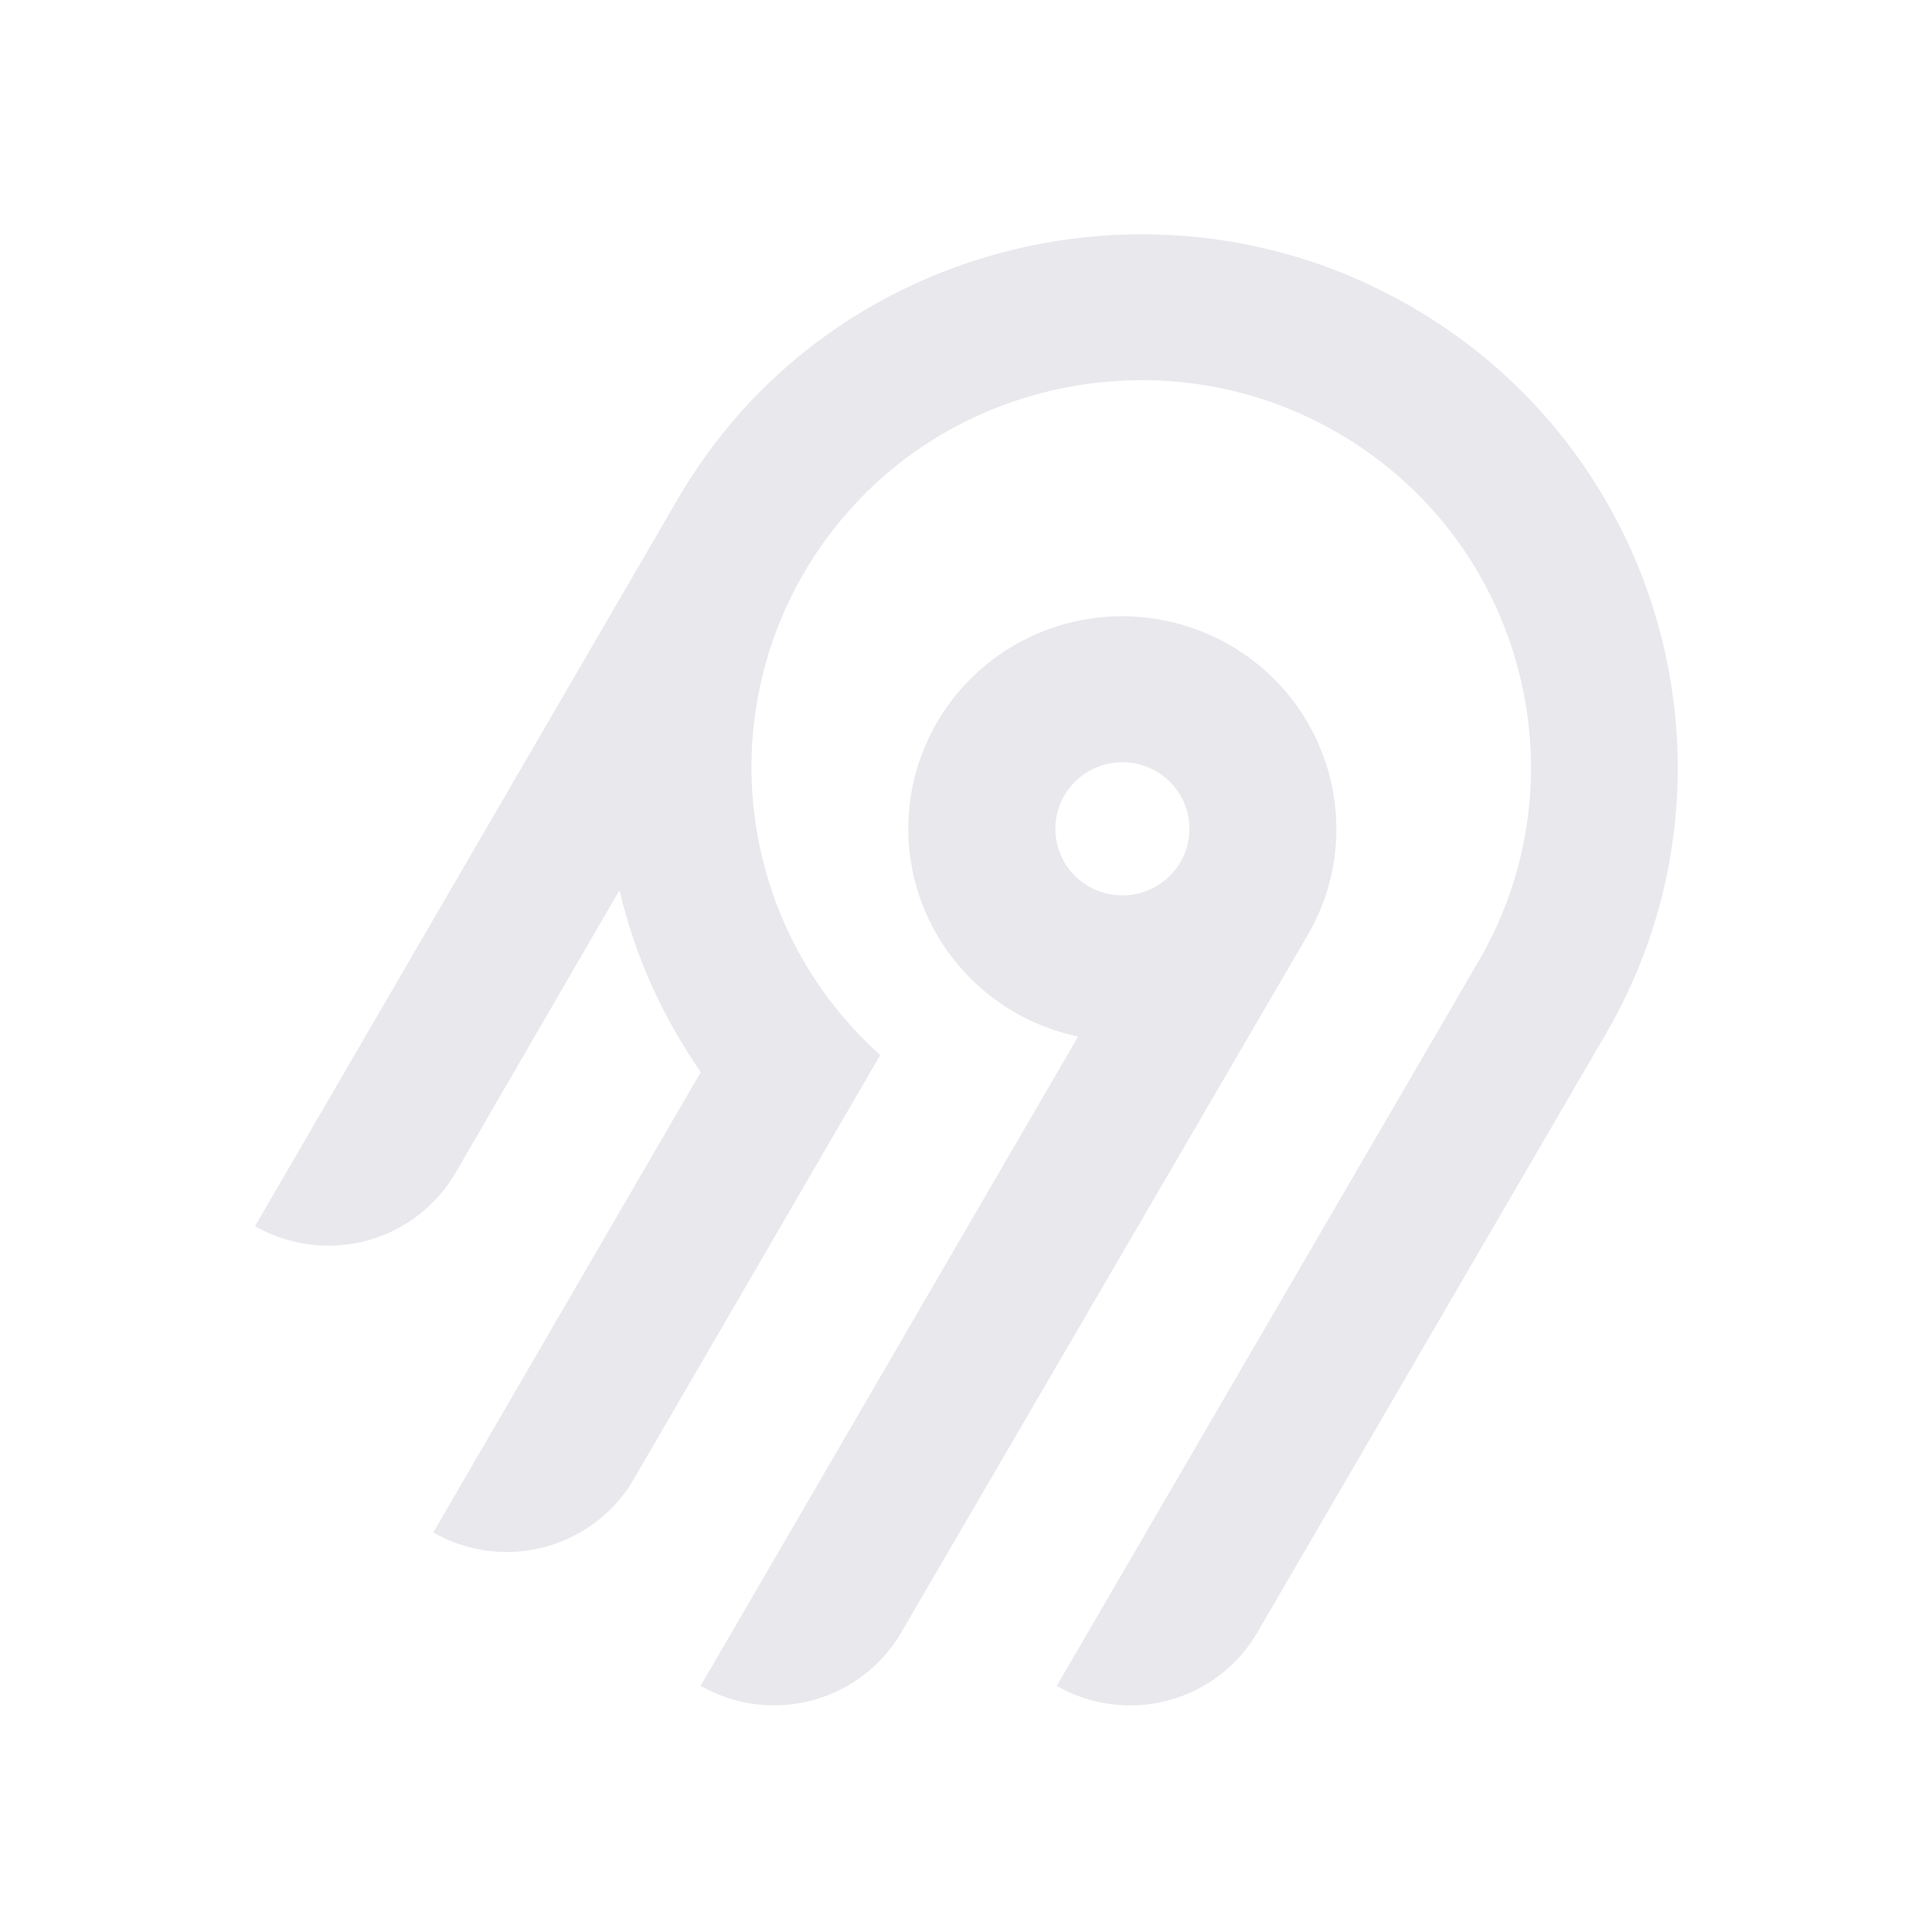
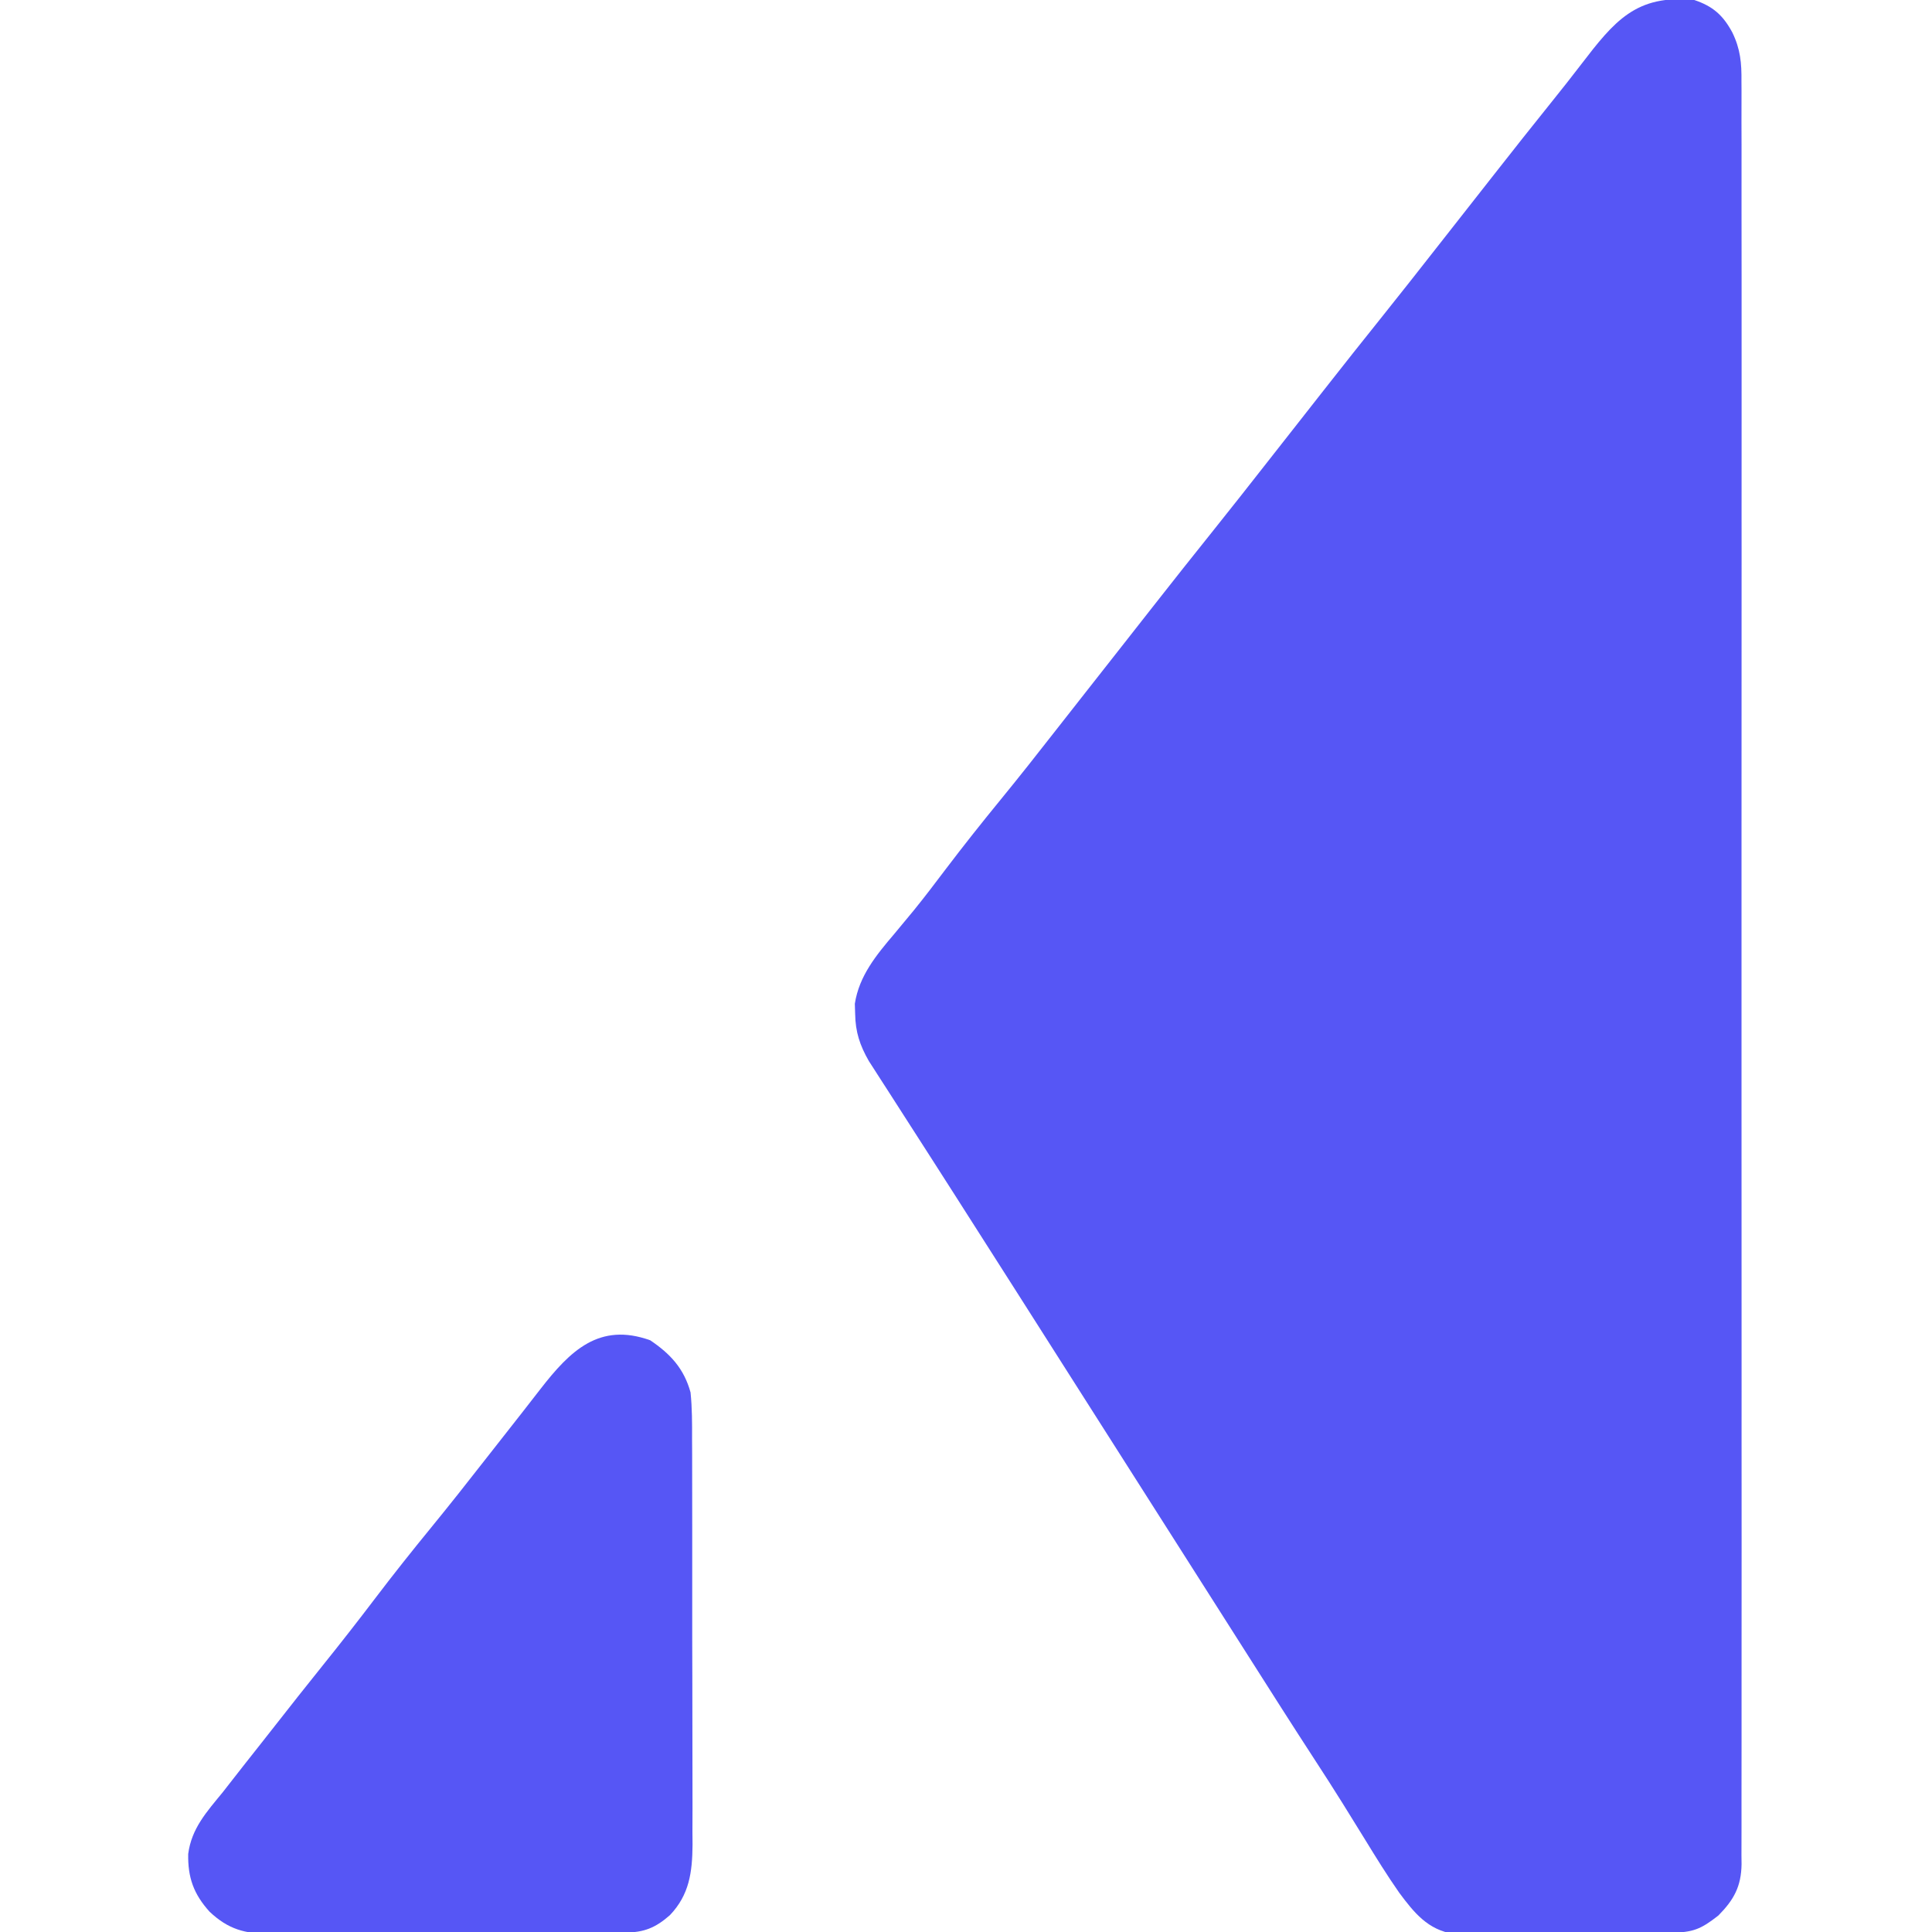
- <svg xmlns="http://www.w3.org/2000/svg" width="250" height="250" fill="none">
-   <path fill="#e8e8ed" fill-rule="evenodd" d="M95.775 53.416c20.364-22.88 54.087-29.592 81.811-16.385 36.836 17.549 50.274 62.252 30.219 96.734l-45.115 77.487a18.994 18.994 0 0 1-11.536 8.784 19.12 19.12 0 0 1-14.412-1.878l54.62-93.829c14.55-25.027 4.818-57.467-21.888-70.24-20.038-9.583-44.533-4.795-59.336 11.685a50.008 50.008 0 0 0-12.902 32.877 49.989 49.989 0 0 0 16.664 37.87l-31.887 54.875a18.917 18.917 0 0 1-4.885 5.534 19.041 19.041 0 0 1-6.647 3.255 19.13 19.13 0 0 1-7.395.482 19.087 19.087 0 0 1-7.018-2.365l34.617-59.575a68.424 68.424 0 0 1-10.524-23.544l-21.213 36.579a18.994 18.994 0 0 1-11.535 8.784A19.123 19.123 0 0 1 33 158.668l54.856-94.356a70.296 70.296 0 0 1 7.919-10.896Zm63.314 30.034c13.211 7.577 17.774 24.427 10.13 37.54l-52.603 90.251a18.997 18.997 0 0 1-11.536 8.784 19.122 19.122 0 0 1-14.412-1.878l48.843-84.024a27.778 27.778 0 0 1-10.825-4.847 27.545 27.545 0 0 1-7.783-8.907 27.344 27.344 0 0 1-3.307-11.326 27.293 27.293 0 0 1 1.776-11.66 27.454 27.454 0 0 1 6.533-9.846 27.703 27.703 0 0 1 10.087-6.222 27.858 27.858 0 0 1 23.097 2.135Zm-19.134 16.961a8.645 8.645 0 0 0-2.232 2.529h-.003a8.565 8.565 0 0 0 .632 9.556 8.68 8.68 0 0 0 4.097 2.915 8.738 8.738 0 0 0 5.036.163 8.692 8.692 0 0 0 4.279-2.642 8.59 8.59 0 0 0 2.079-4.558 8.563 8.563 0 0 0-.821-4.938 8.645 8.645 0 0 0-3.444-3.652 8.72 8.72 0 0 0-6.586-.86 8.7 8.7 0 0 0-3.037 1.487Z" clip-rule="evenodd" />
+ <svg xmlns="http://www.w3.org/2000/svg" version="1.1" width="512" height="512">
+   <path d="M0 0 C4.946 1.656 7.62 4.034 10.074 8.581 C12.233 13.008 12.563 16.705 12.503 21.573 C12.509 22.403 12.515 23.233 12.521 24.087 C12.536 26.862 12.522 29.636 12.508 32.41 C12.513 34.421 12.519 36.433 12.527 38.444 C12.544 43.967 12.535 49.49 12.523 55.013 C12.514 60.971 12.528 66.929 12.539 72.886 C12.556 83.881 12.554 94.876 12.543 105.87 C12.533 116.026 12.53 126.182 12.535 136.338 C12.536 137.012 12.536 137.685 12.536 138.38 C12.537 141.115 12.539 143.849 12.54 146.584 C12.552 172.236 12.541 197.888 12.52 223.54 C12.501 246.332 12.502 269.125 12.521 291.918 C12.543 317.526 12.551 343.134 12.539 368.742 C12.538 371.471 12.537 374.2 12.535 376.93 C12.535 377.602 12.535 378.274 12.534 378.966 C12.53 389.117 12.535 399.268 12.545 409.42 C12.557 420.96 12.553 432.5 12.532 444.04 C12.522 449.93 12.517 455.82 12.531 461.711 C12.543 467.099 12.536 472.487 12.515 477.876 C12.51 479.829 12.513 481.781 12.522 483.734 C12.534 486.383 12.522 489.03 12.503 491.678 C12.513 492.442 12.522 493.205 12.532 493.991 C12.448 499.929 10.497 503.485 6.367 507.645 C1.694 511.302 -0.368 512.127 -6.282 512.177 C-7.248 512.187 -7.248 512.187 -8.234 512.197 C-10.37 512.217 -12.505 512.228 -14.641 512.238 C-15.37 512.242 -16.1 512.246 -16.852 512.251 C-20.717 512.271 -24.582 512.286 -28.447 512.295 C-32.433 512.306 -36.418 512.341 -40.404 512.38 C-43.473 512.407 -46.543 512.415 -49.612 512.418 C-51.081 512.423 -52.55 512.435 -54.019 512.453 C-56.08 512.478 -58.139 512.477 -60.2 512.47 C-61.371 512.476 -62.542 512.482 -63.748 512.488 C-70.605 511.459 -74.286 506.839 -78.201 501.578 C-81.398 496.996 -84.334 492.264 -87.25 487.5 C-88.576 485.356 -89.903 483.213 -91.23 481.07 C-91.874 480.03 -92.518 478.99 -93.181 477.919 C-95.597 474.042 -98.068 470.202 -100.562 466.375 C-106.511 457.237 -112.356 448.034 -118.202 438.831 C-121.132 434.219 -124.066 429.609 -127 425 C-128.167 423.167 -129.333 421.333 -130.5 419.5 C-131.077 418.592 -131.655 417.685 -132.25 416.75 C-165.5 364.5 -165.5 364.5 -167.25 361.751 C-168.418 359.915 -169.586 358.079 -170.754 356.243 C-173.647 351.698 -176.539 347.152 -179.43 342.605 C-184.931 333.953 -190.44 325.306 -195.969 316.672 C-197.983 313.527 -199.995 310.381 -202.008 307.234 C-204.683 303.053 -207.367 298.877 -210.055 294.703 C-211.328 292.719 -212.602 290.734 -213.875 288.75 C-214.464 287.839 -215.053 286.929 -215.66 285.99 C-216.203 285.143 -216.746 284.295 -217.305 283.422 C-217.779 282.685 -218.253 281.949 -218.742 281.19 C-221.128 277.037 -222.306 273.48 -222.375 268.688 C-222.403 267.804 -222.432 266.921 -222.461 266.012 C-221.332 258.635 -216.774 253.101 -212.062 247.562 C-210.895 246.159 -209.73 244.754 -208.566 243.348 C-207.974 242.631 -207.381 241.915 -206.77 241.176 C-203.928 237.682 -201.215 234.093 -198.5 230.5 C-193.701 224.167 -188.771 217.962 -183.739 211.813 C-178.858 205.845 -174.088 199.794 -169.343 193.718 C-167.068 190.807 -164.783 187.904 -162.5 185 C-161.583 183.833 -160.667 182.667 -159.75 181.5 C-157.917 179.167 -156.083 176.833 -154.25 174.5 C-153.796 173.923 -153.343 173.345 -152.875 172.75 C-151.958 171.583 -151.04 170.415 -150.123 169.248 C-147.842 166.345 -145.562 163.441 -143.285 160.535 C-138.055 153.862 -132.786 147.222 -127.483 140.608 C-122.735 134.681 -118.042 128.712 -113.359 122.734 C-110.617 119.236 -107.869 115.742 -105.123 112.248 C-102.841 109.345 -100.562 106.441 -98.285 103.535 C-93.055 96.862 -87.786 90.222 -82.483 83.608 C-77.735 77.681 -73.042 71.712 -68.359 65.734 C-65.617 62.236 -62.869 58.742 -60.123 55.248 C-57.841 52.345 -55.562 49.441 -53.285 46.535 C-48.059 39.867 -42.803 33.226 -37.492 26.625 C-34.975 23.493 -32.485 20.344 -30.043 17.152 C-21.199 5.622 -15.462 -1.555 0 0 Z " fill="#5656F5" transform="translate(449,0)" />
+   <path d="M0 0 C5.367 3.62 8.952 7.504 10.688 13.812 C11.123 17.983 11.108 22.131 11.092 26.322 C11.098 27.568 11.105 28.815 11.112 30.099 C11.127 33.502 11.129 36.905 11.123 40.308 C11.12 43.155 11.126 46.003 11.132 48.851 C11.146 55.573 11.145 62.294 11.134 69.016 C11.122 75.935 11.136 82.854 11.163 89.774 C11.185 95.729 11.192 101.684 11.186 107.639 C11.183 111.19 11.185 114.74 11.202 118.29 C11.221 122.252 11.206 126.212 11.189 130.174 C11.204 131.923 11.204 131.923 11.219 133.708 C11.153 140.965 10.38 146.947 5.205 152.364 C1.381 155.718 -1.654 156.932 -6.65 156.96 C-7.979 156.97 -7.979 156.97 -9.335 156.981 C-10.304 156.984 -11.274 156.987 -12.272 156.99 C-13.296 156.996 -14.319 157.003 -15.373 157.009 C-18.764 157.029 -22.155 157.041 -25.547 157.051 C-26.705 157.055 -27.863 157.059 -29.056 157.063 C-35.185 157.084 -41.314 157.098 -47.442 157.108 C-53.772 157.119 -60.101 157.153 -66.431 157.193 C-71.299 157.219 -76.166 157.227 -81.034 157.231 C-83.367 157.236 -85.7 157.247 -88.033 157.266 C-91.301 157.29 -94.567 157.289 -97.835 157.282 C-99.277 157.302 -99.277 157.302 -100.748 157.321 C-107.388 157.27 -111.798 156.13 -116.771 151.436 C-121.009 146.746 -122.556 142.356 -122.438 136.125 C-121.548 129.344 -117.532 124.966 -113.312 119.812 C-112.446 118.709 -111.583 117.604 -110.723 116.496 C-108.409 113.52 -106.073 110.561 -103.731 107.606 C-102.345 105.853 -100.964 104.096 -99.586 102.336 C-95.396 96.986 -91.191 91.652 -86.932 86.357 C-82.16 80.426 -77.477 74.439 -72.875 68.375 C-68.052 62.024 -63.101 55.797 -58.052 49.626 C-53.175 43.663 -48.41 37.619 -43.668 31.548 C-40.415 27.384 -37.15 23.228 -33.879 19.078 C-32.269 17.035 -30.675 14.984 -29.09 12.922 C-21.256 2.839 -13.545 -4.856 0 0 Z " fill="#5656F5" transform="translate(172.3125,355.1875)" />
</svg>
